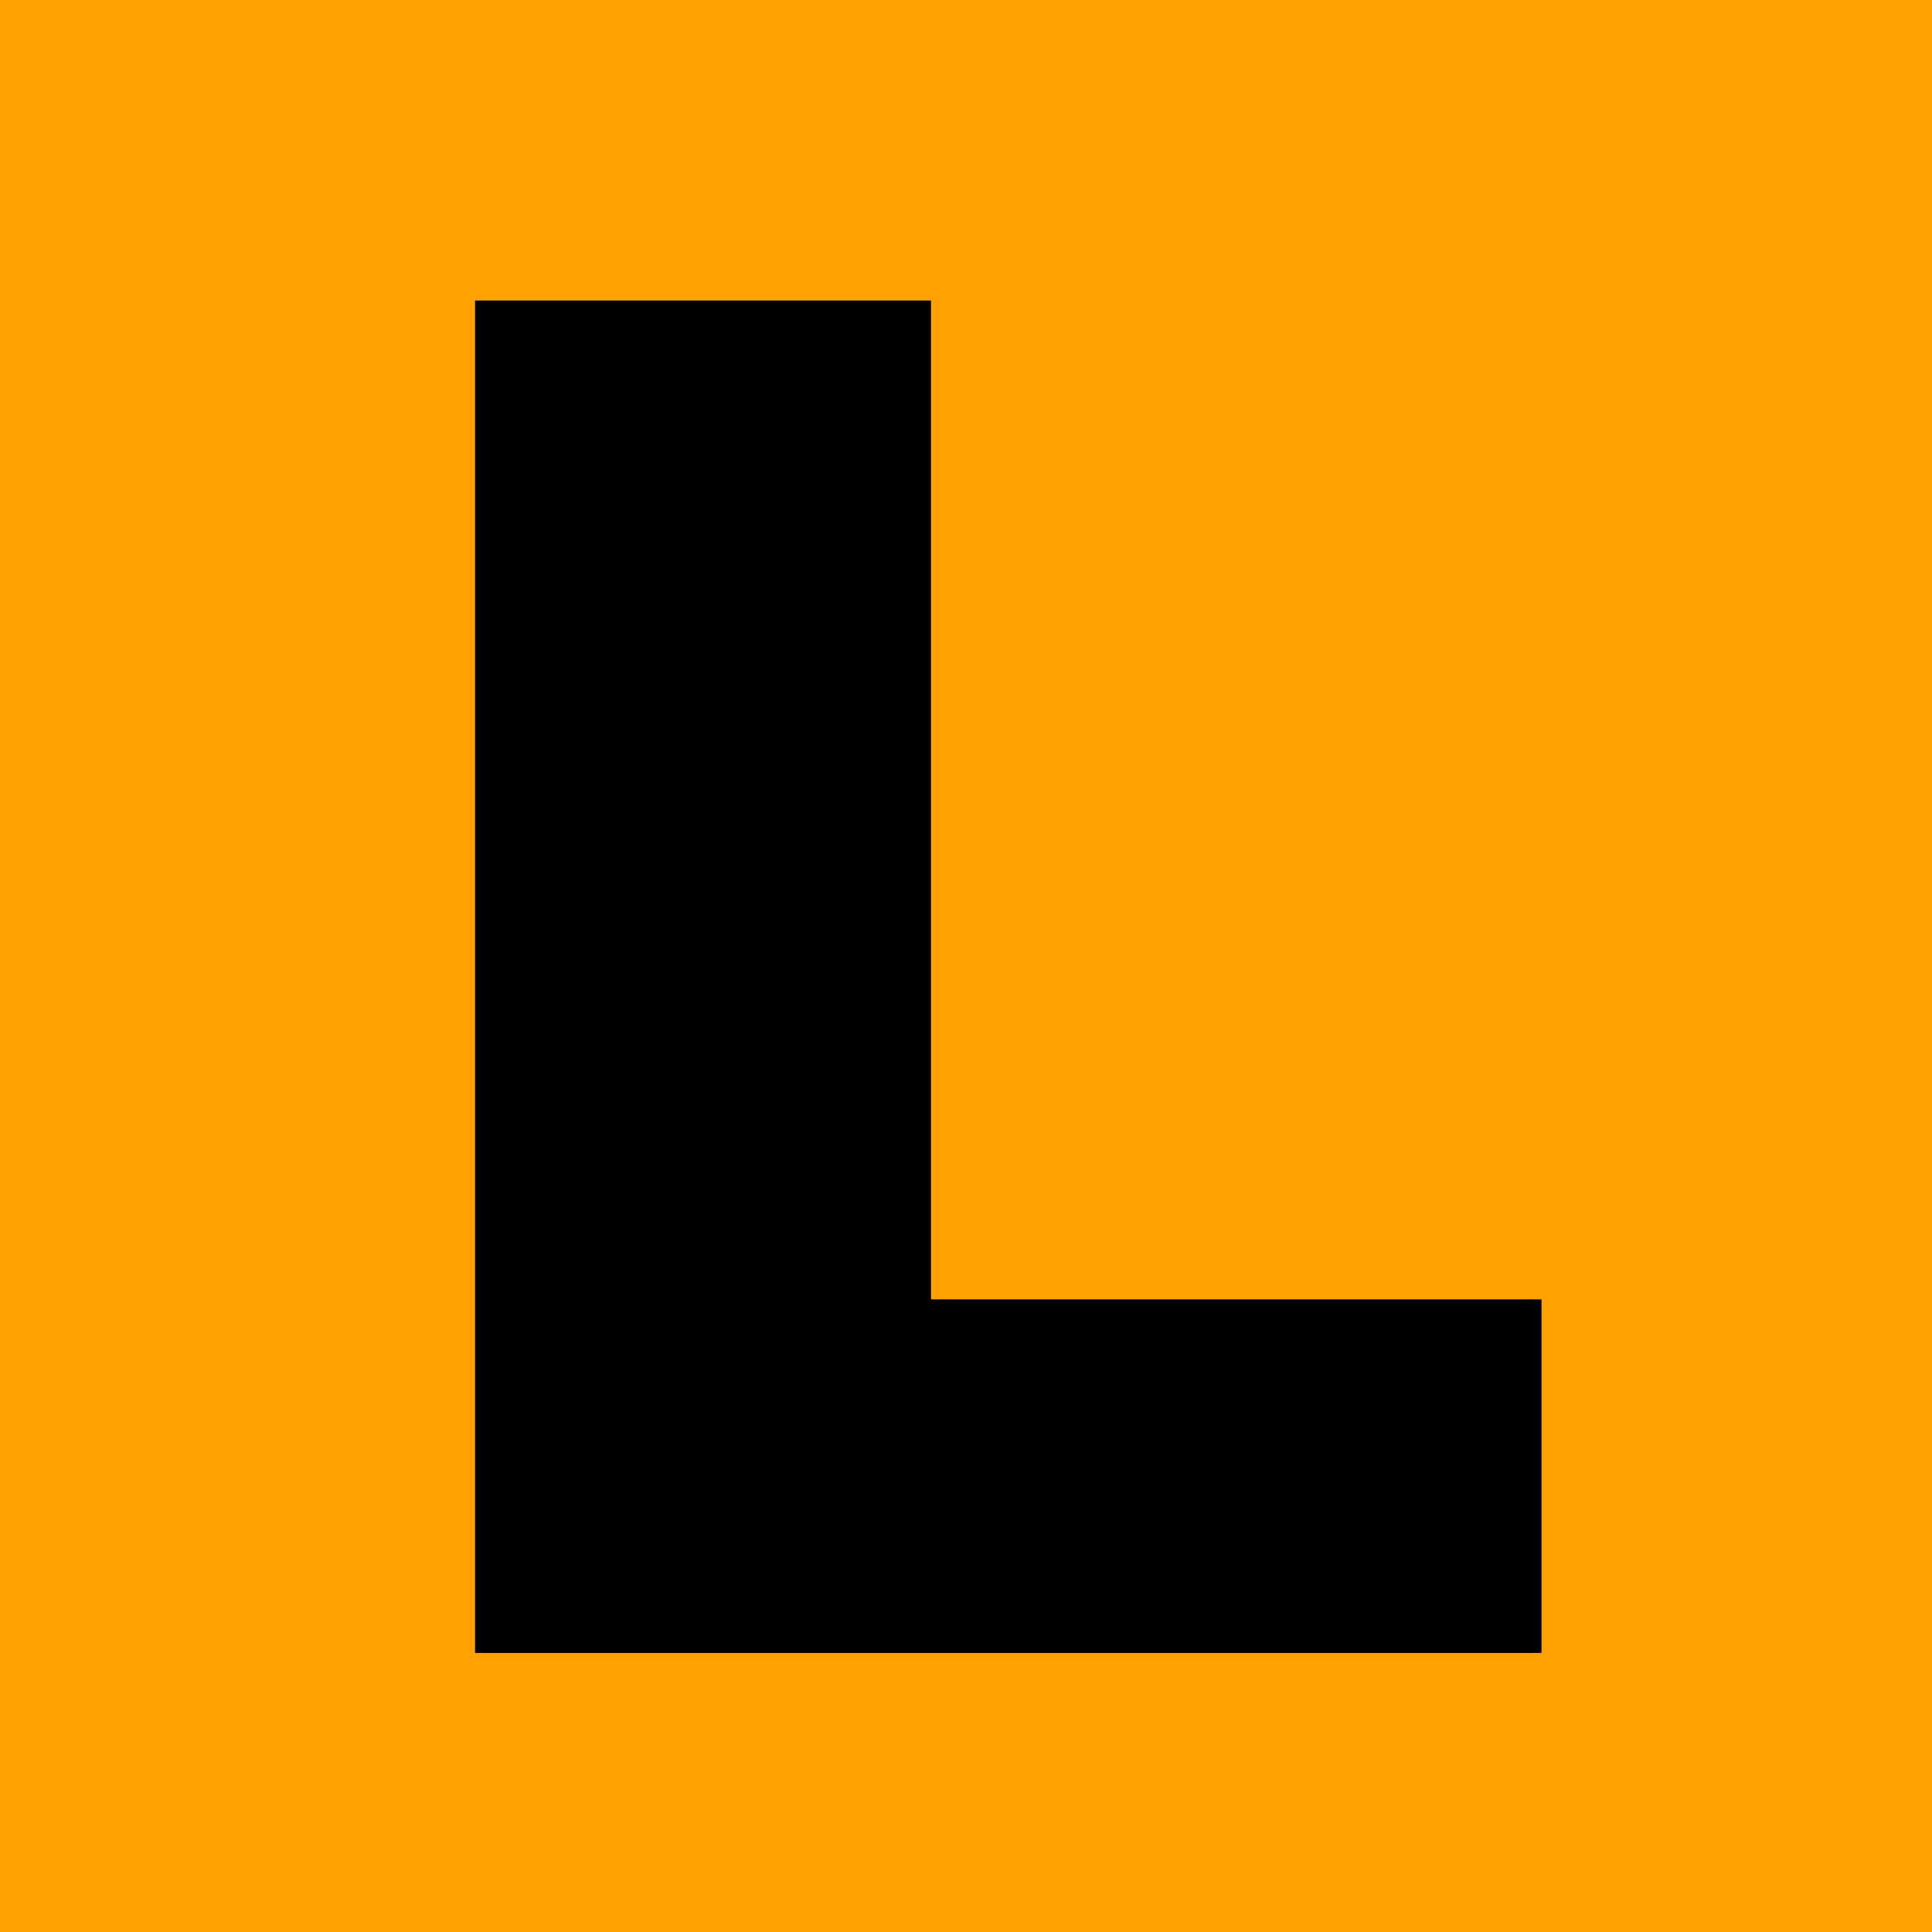
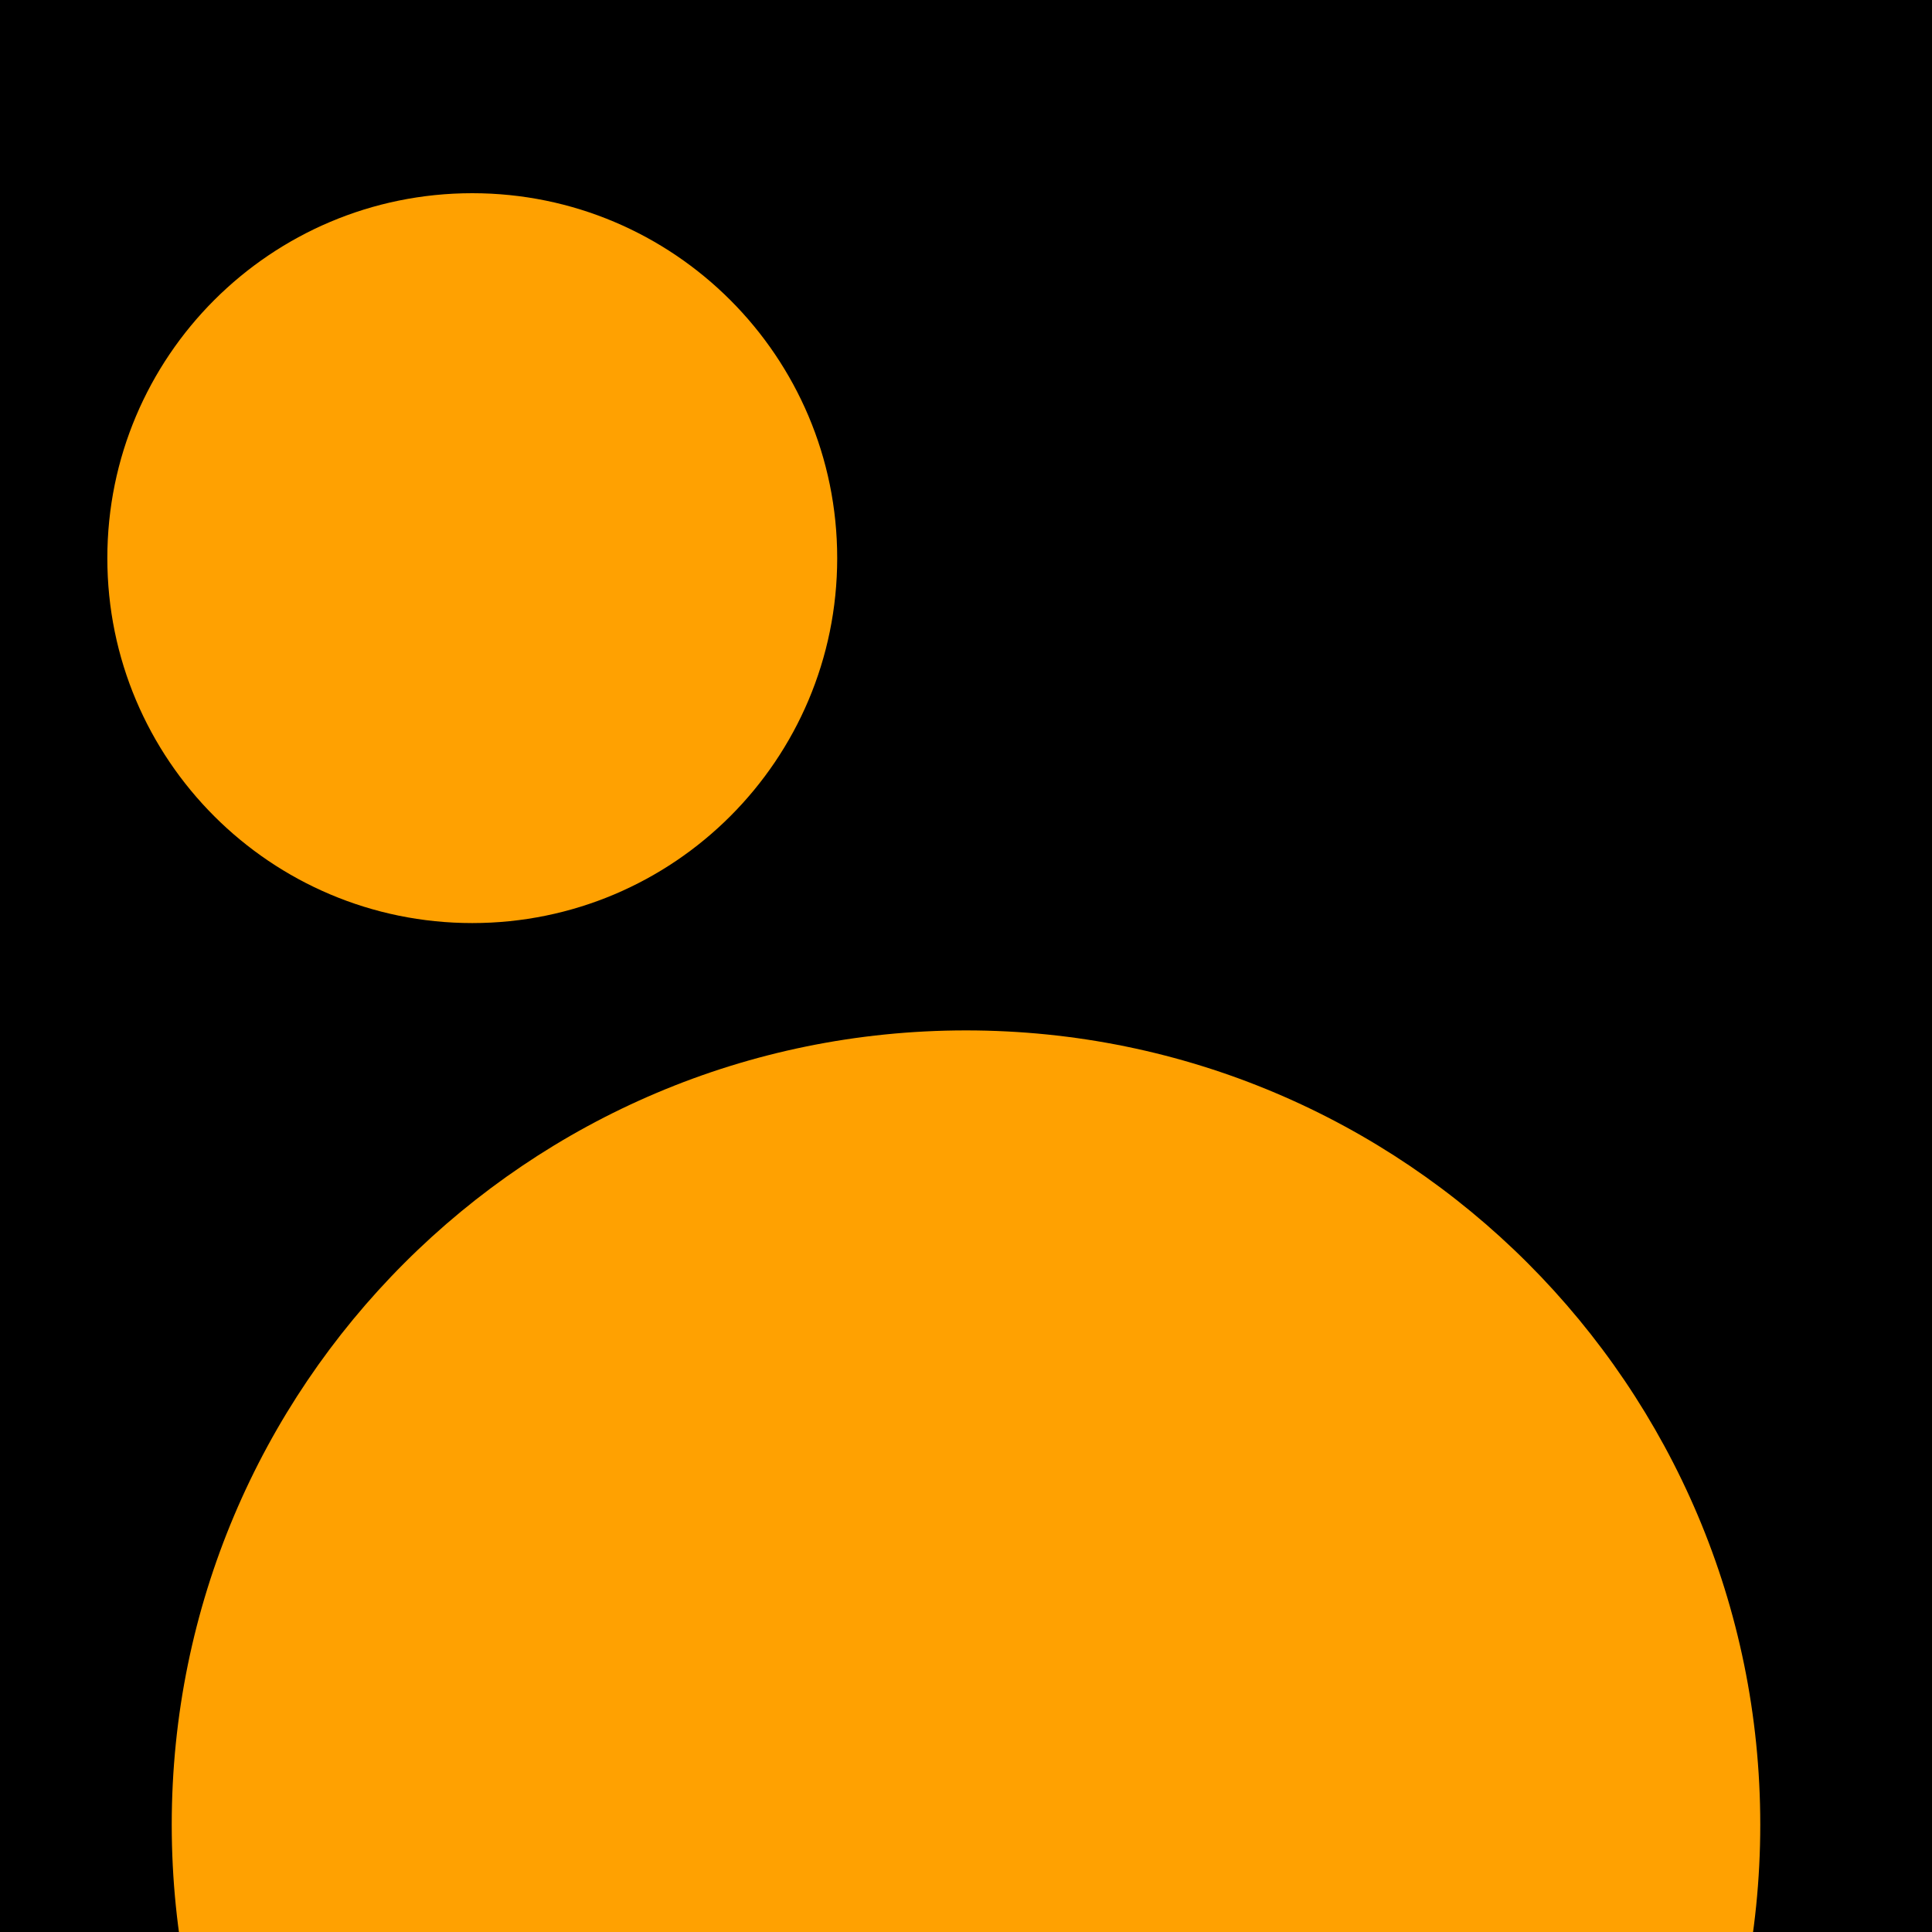
<svg xmlns="http://www.w3.org/2000/svg" width="90" height="90" viewBox="0 0 90 90" fill="none">
  <g clip-path="url(#clip0_163_195)">
-     <rect width="90" height="90" fill="#FFA101" />
-     <path d="M22.13 77V14H43.37V60.53H71.81V77H22.13Z" fill="black" />
+     <rect width="90" height="90" fill="black" />
+     <circle cx="45" cy="85" r="37" fill="#FFA101" />
+     <circle cx="22" cy="26" r="17" fill="#FFA101" />
  </g>
  <defs>
    <clipPath id="clip0_163_195">
      <rect width="90" height="90" fill="white" />
    </clipPath>
  </defs>
</svg>
